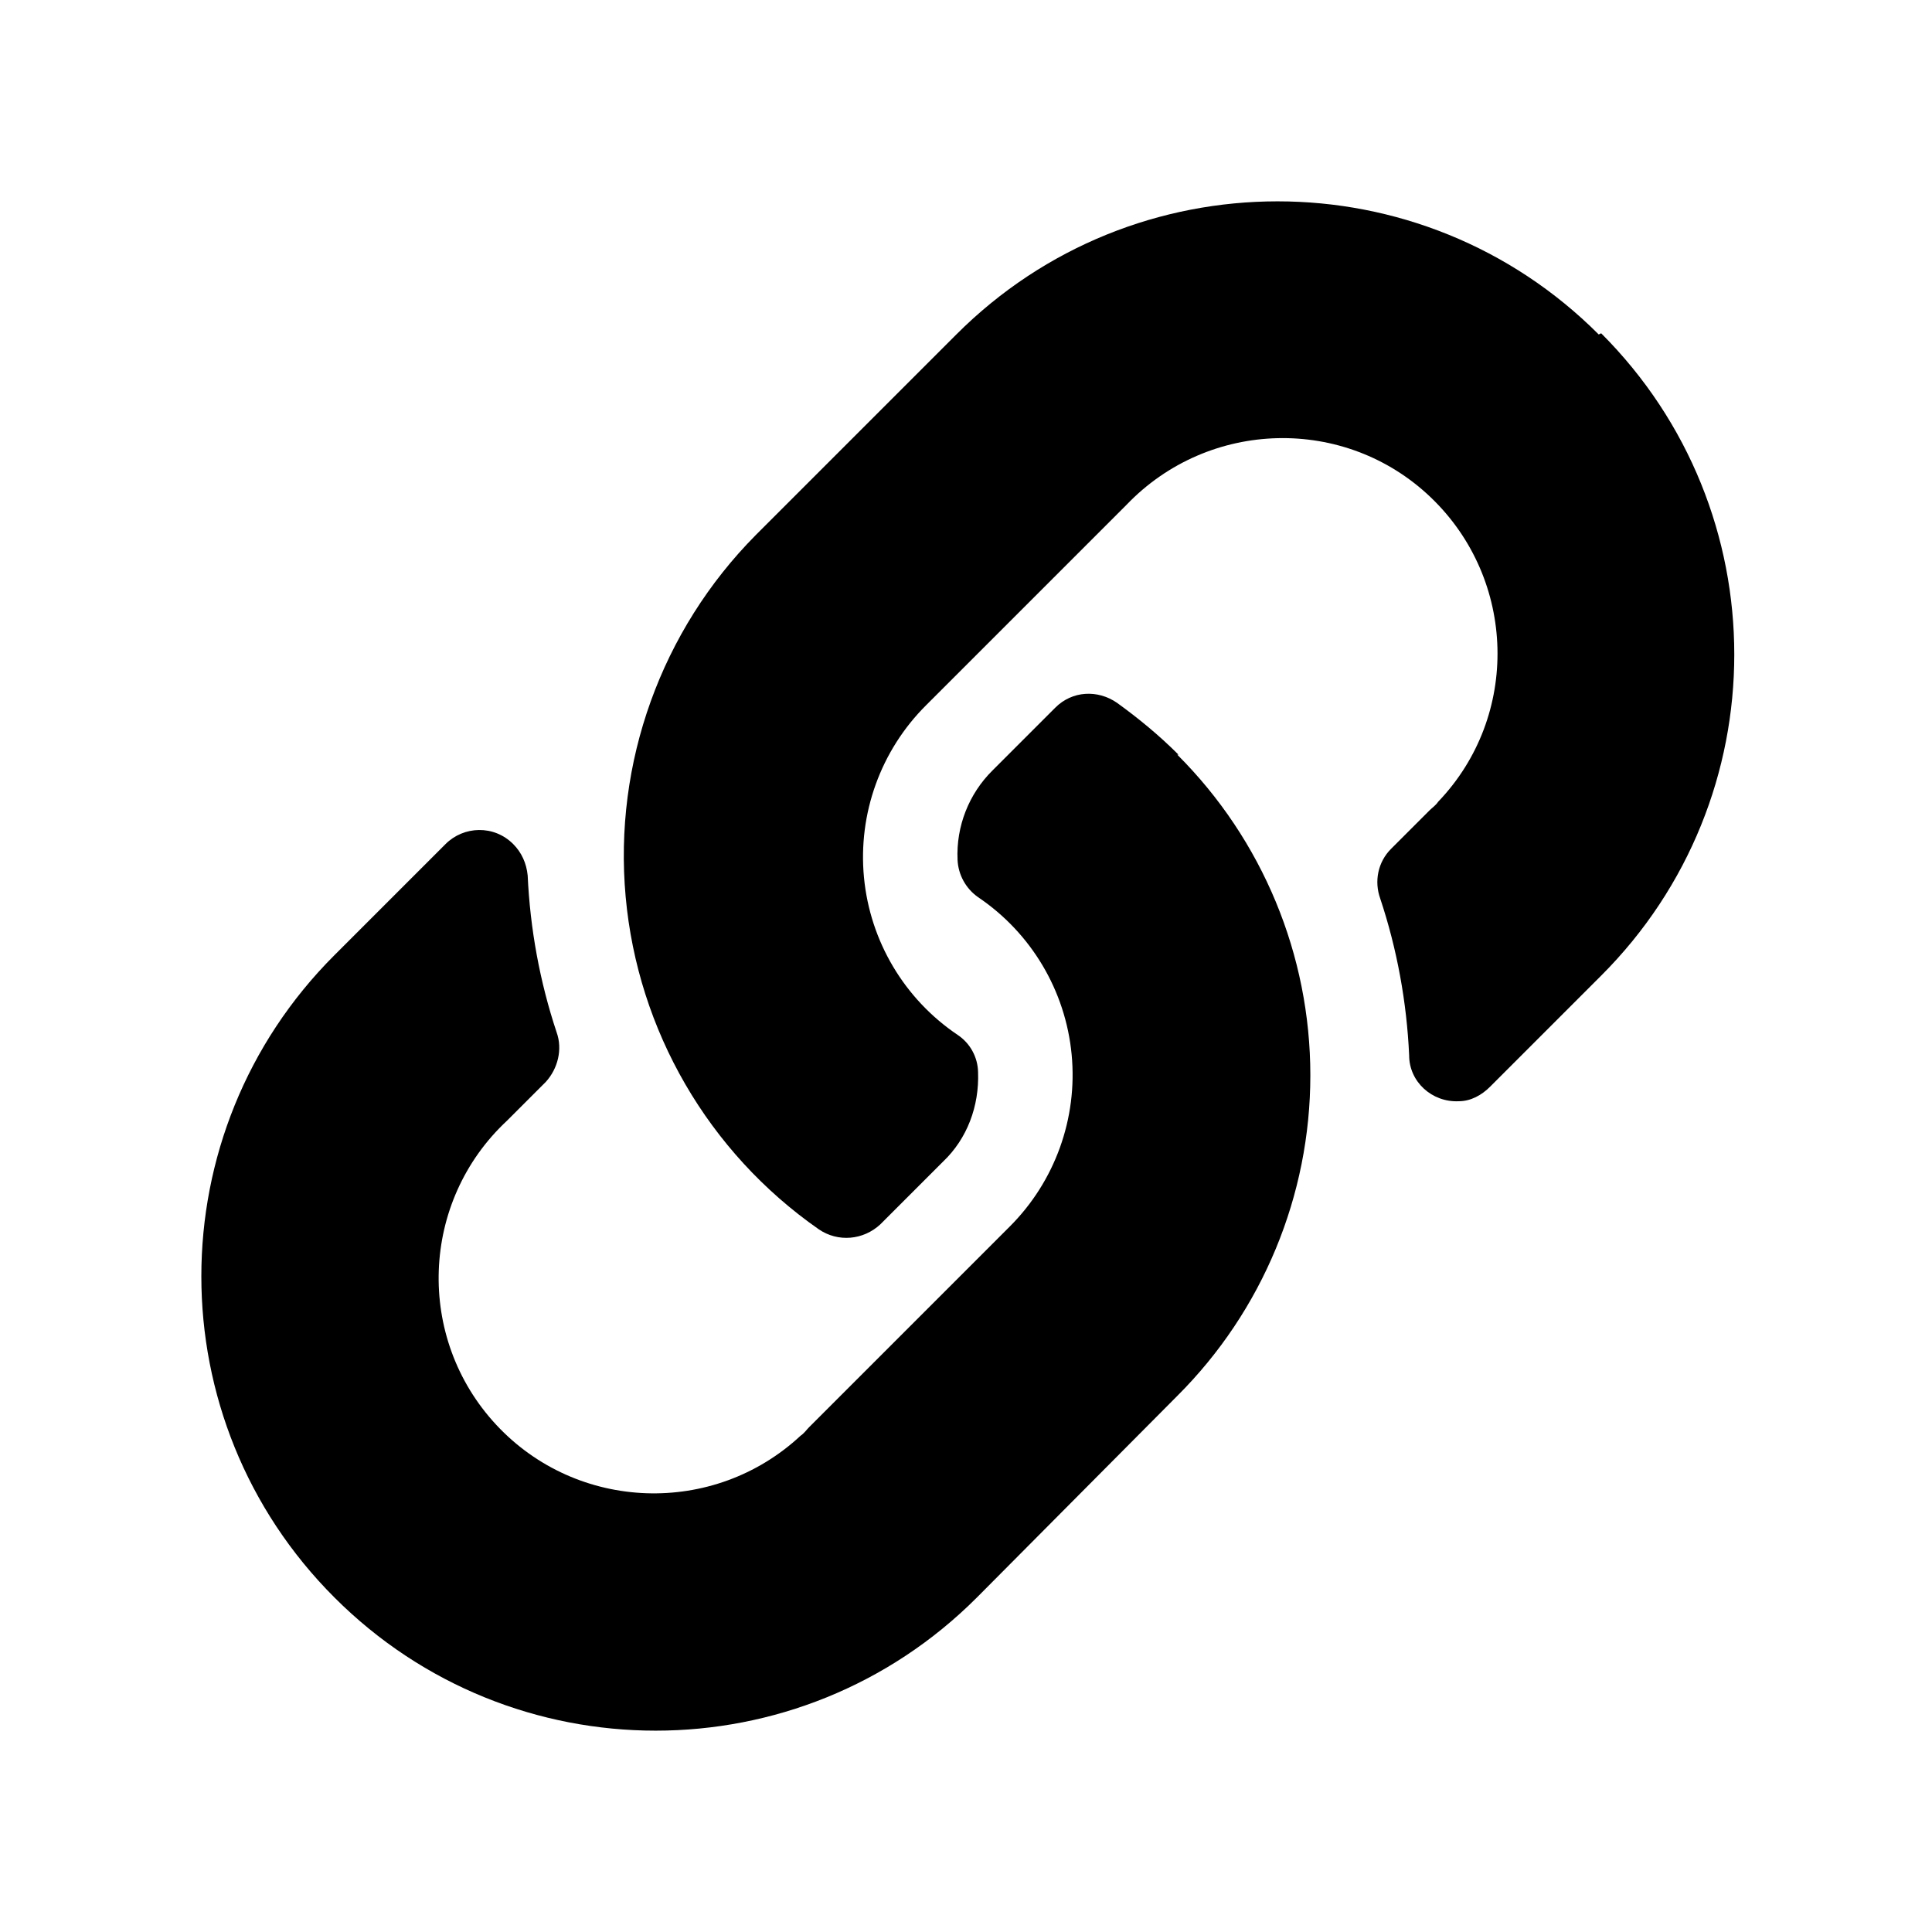
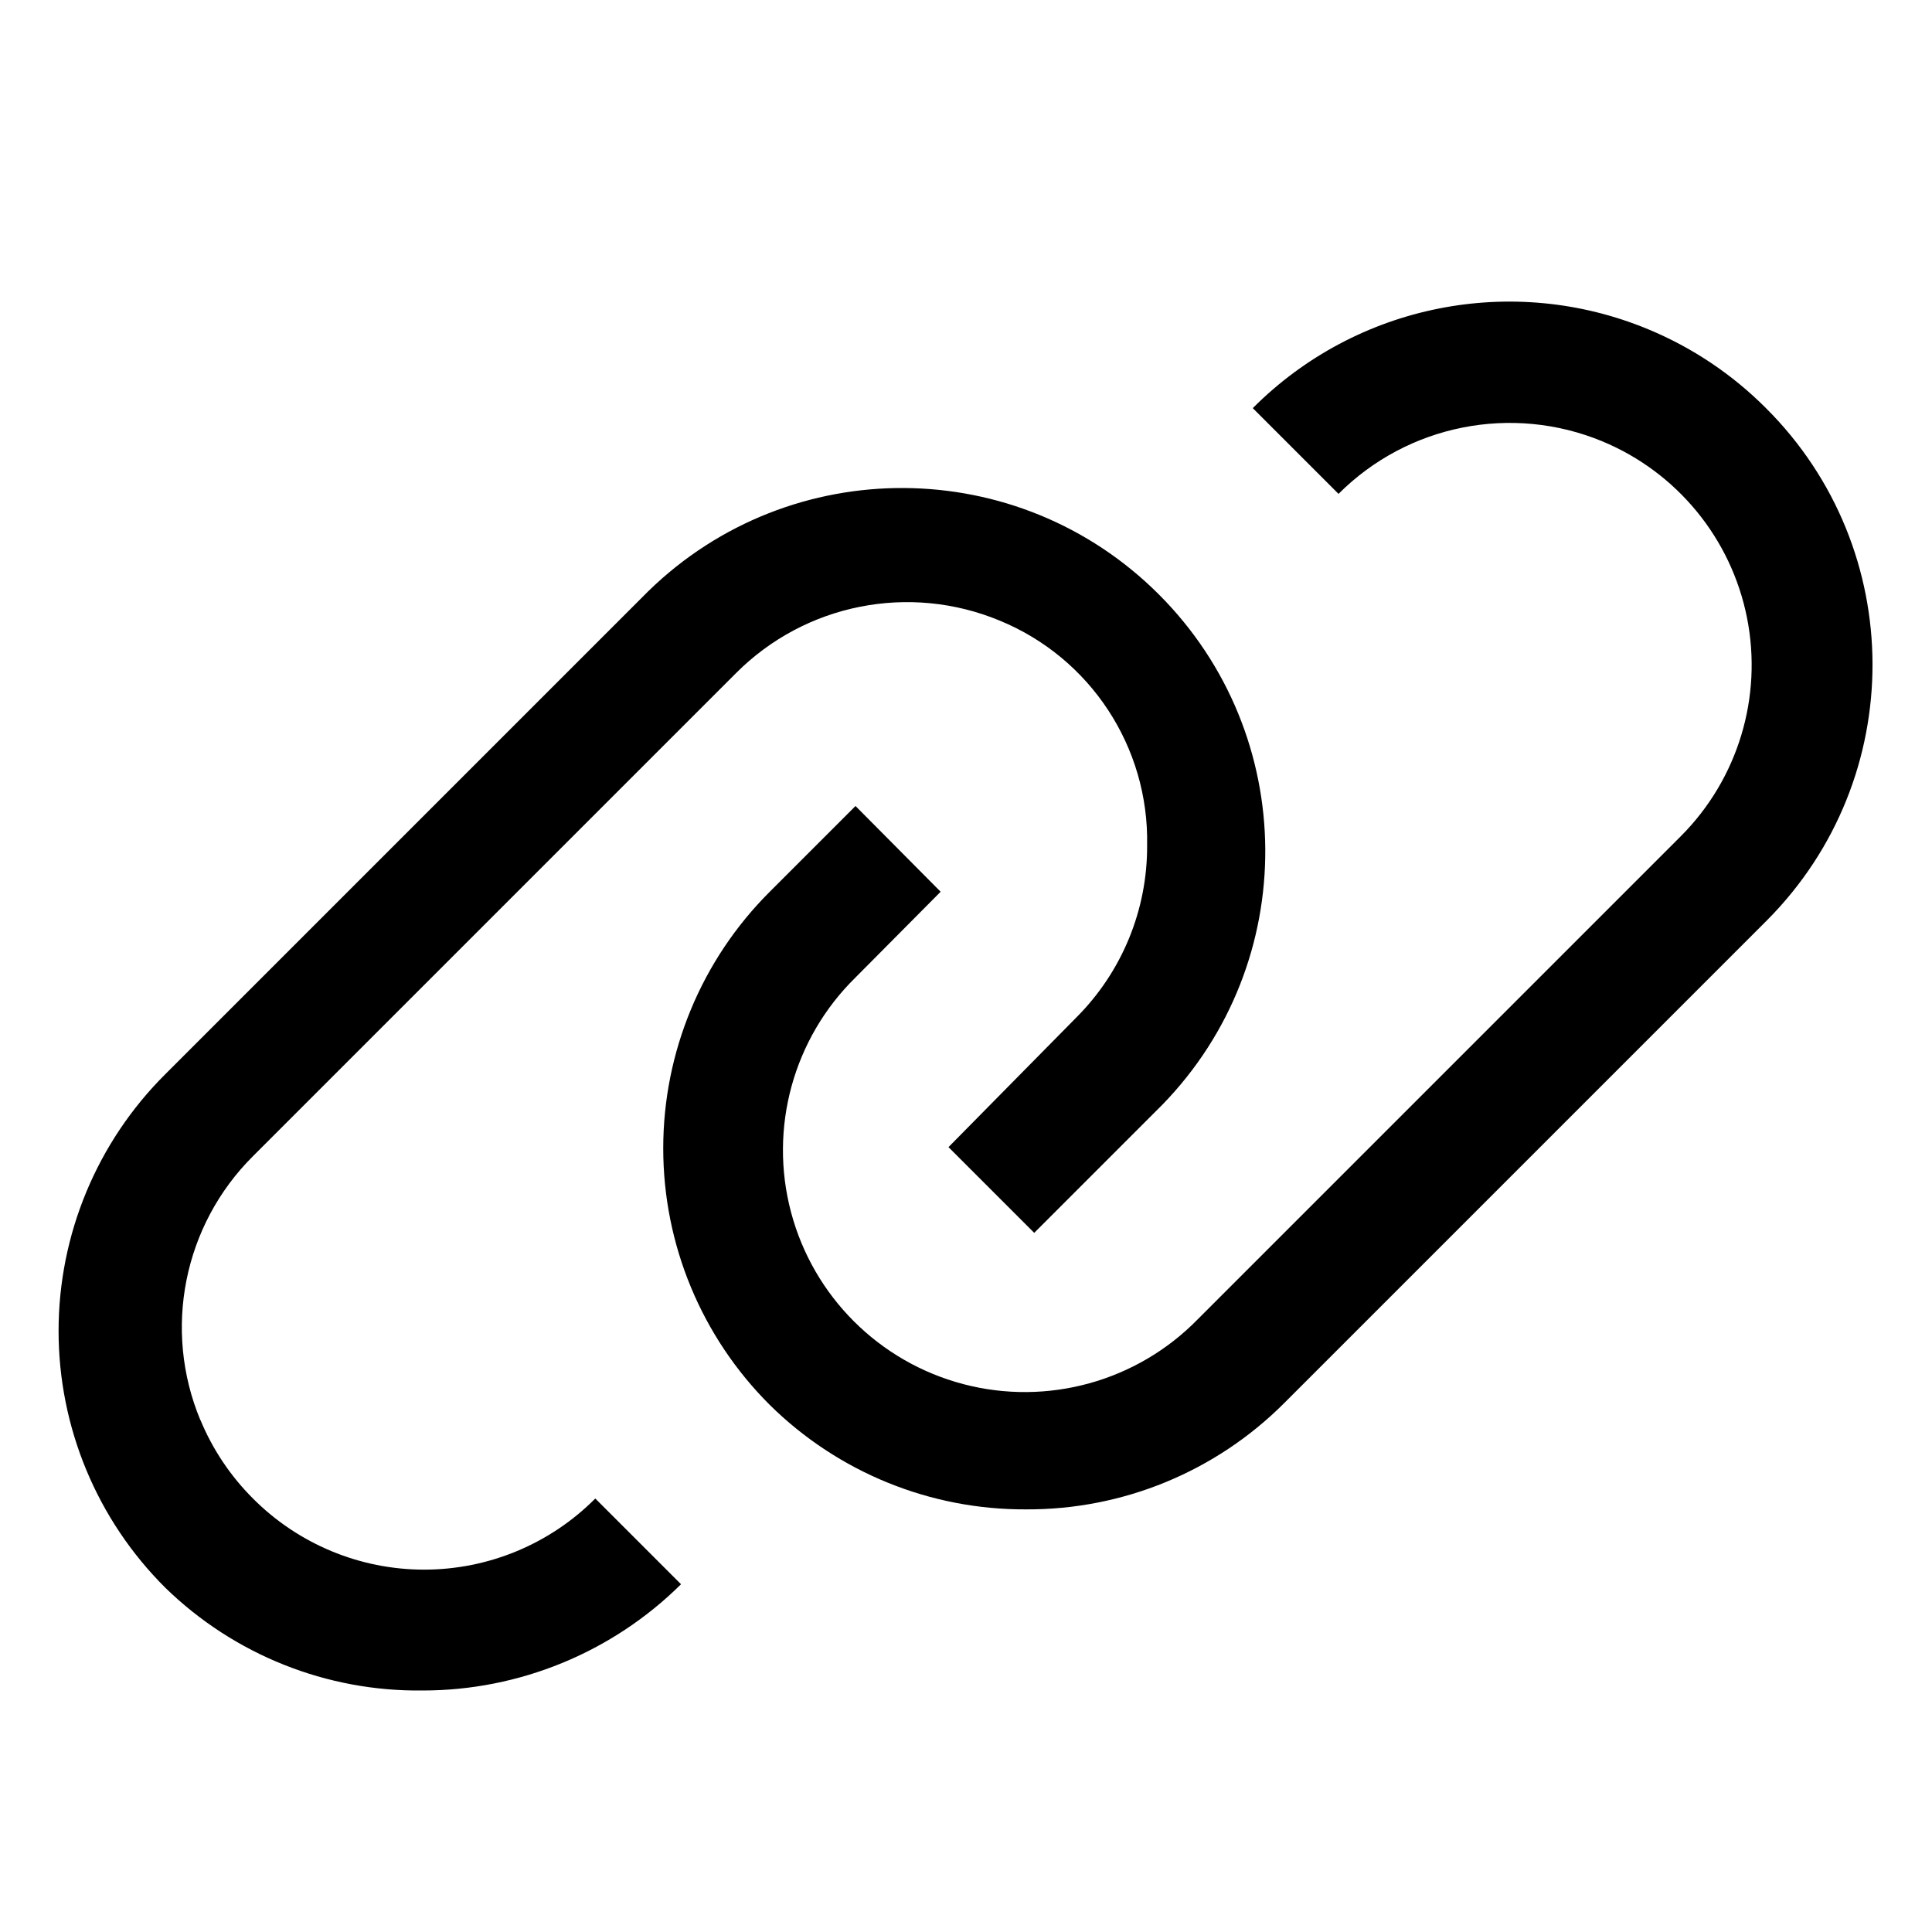
<svg xmlns="http://www.w3.org/2000/svg" fill="none" viewBox="0 0 16 16">
-   <path fill="currentColor" d="M9.75 6.25a3.75 3.75 0 0 1 0 5.31l-1.66 1.67a3.76 3.76 0 0 1-5.32 0 3.76 3.76 0 0 1 0-5.32l.92-.92c.15-.15.4-.16.56 0 .07.07.11.16.12.26.02.44.1.88.24 1.3.05.14.01.3-.09.41l-.32.32c-.72.67-.76 1.8-.09 2.52s1.8.76 2.52.09c.03-.02.05-.05.07-.07l1.66-1.66a1.775 1.775 0 0 0-.26-2.73.4.4 0 0 1-.17-.31.98.98 0 0 1 .29-.74l.52-.52c.14-.14.35-.15.51-.04.18.13.35.27.51.43zm3.49-3.48a3.76 3.76 0 0 0-5.32 0L6.26 4.43a3.772 3.772 0 0 0 .52 5.75c.16.11.37.09.51-.04l.52-.52c.2-.19.3-.46.29-.74a.38.38 0 0 0-.17-.31 1.775 1.775 0 0 1-.26-2.73l1.66-1.66c.68-.71 1.81-.74 2.52-.06s.74 1.81.06 2.52c-.02.03-.05.05-.07.07l-.32.32c-.11.11-.14.27-.09.41.14.42.22.86.24 1.3 0 .22.19.39.41.38.1 0 .19-.05.26-.12l.92-.92a3.76 3.76 0 0 0 0-5.32z" />
+   <path fill="currentColor" fill-rule="evenodd" d="M13.65 2.727a3 3 0 0 1 .975.653 3 3 0 0 1 .01 4.24l-4 4a3 3 0 0 1-2.135.88 3 3 0 0 1-2.125-.865 3 3 0 0 1 0-4.25l.71-.71.705.71-.705.71a2.003 2.003 0 1 0 2.835 2.83l4-4a2.006 2.006 0 0 0-.65-3.27 2.005 2.005 0 0 0-2.185.435l-.71-.71a3 3 0 0 1 3.275-.653M1.66 11.76a2 2 0 0 0 .435.65 2 2 0 0 0 2.835 0l.71.71A3.04 3.04 0 0 1 3.5 14a3 3 0 0 1-2.13-.85 3 3 0 0 1 0-4.255l4-4A3.009 3.009 0 0 1 9.625 9.15l-1.06 1.06-.71-.71 1.06-1.075A2 2 0 0 0 9.5 7a1.97 1.97 0 0 0-1.22-1.86 2 2 0 0 0-2.185.435l-4 4a2 2 0 0 0-.436 2.185" clip-rule="evenodd" />
</svg>
